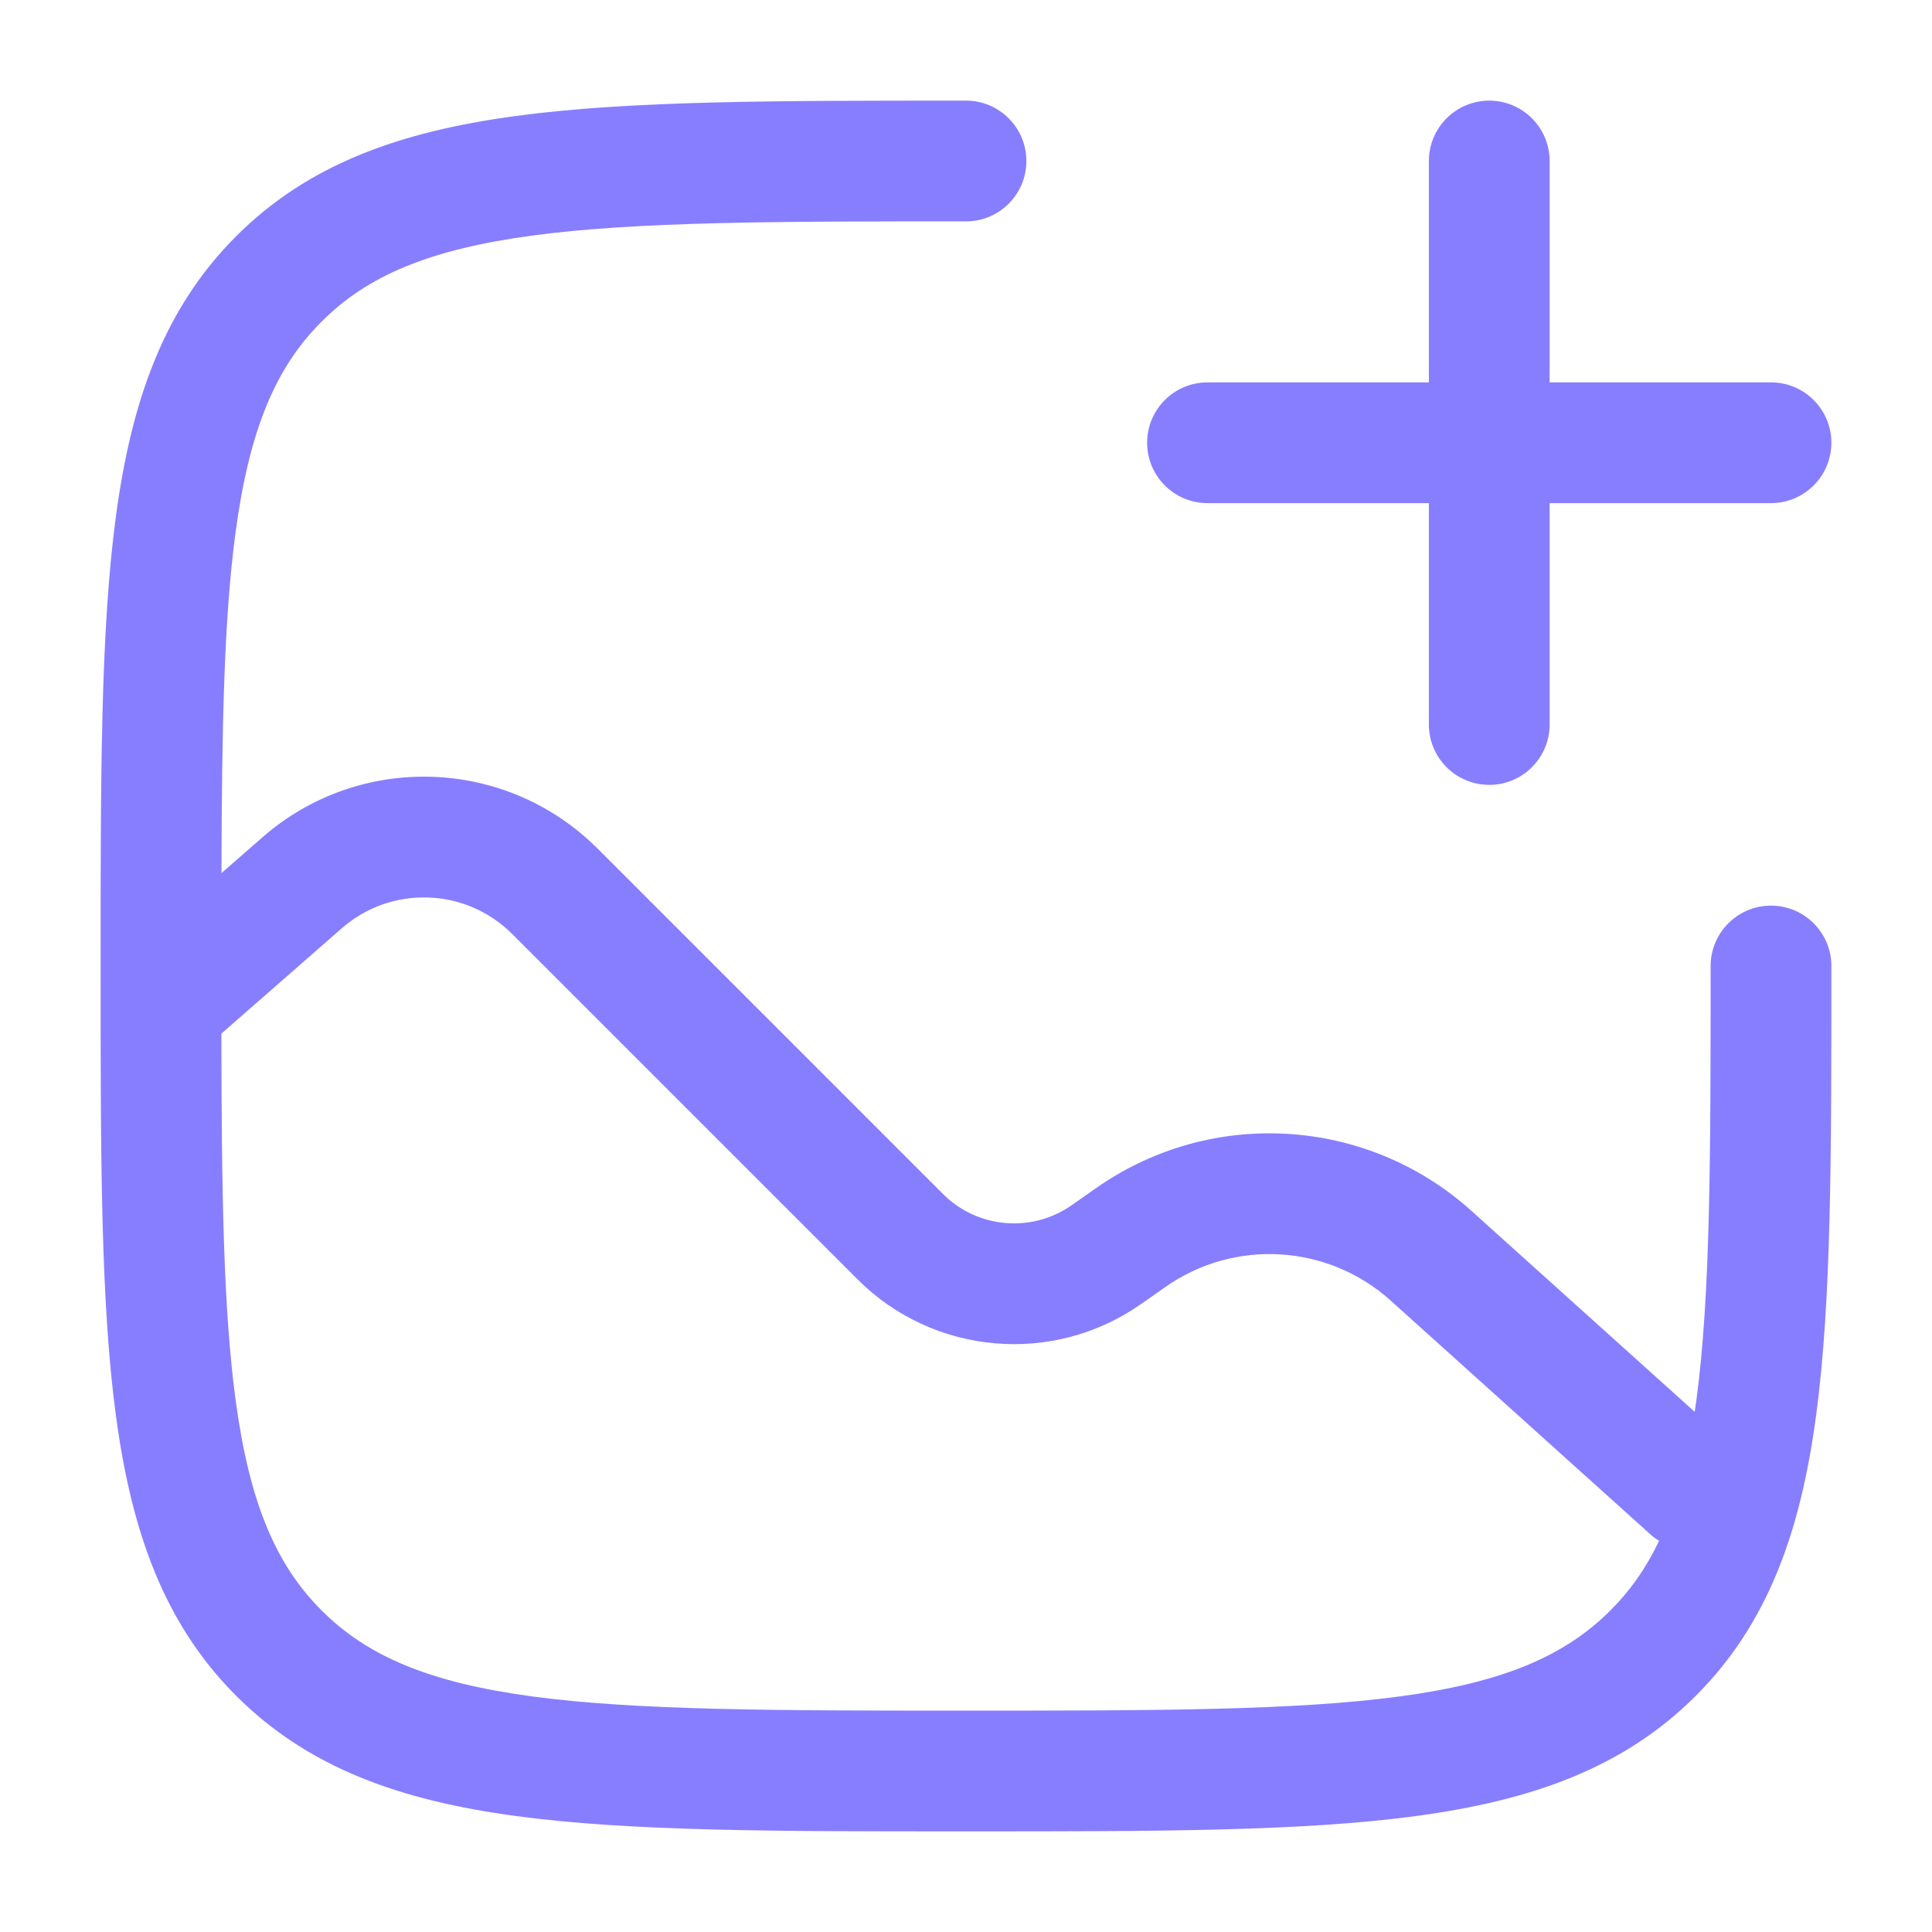
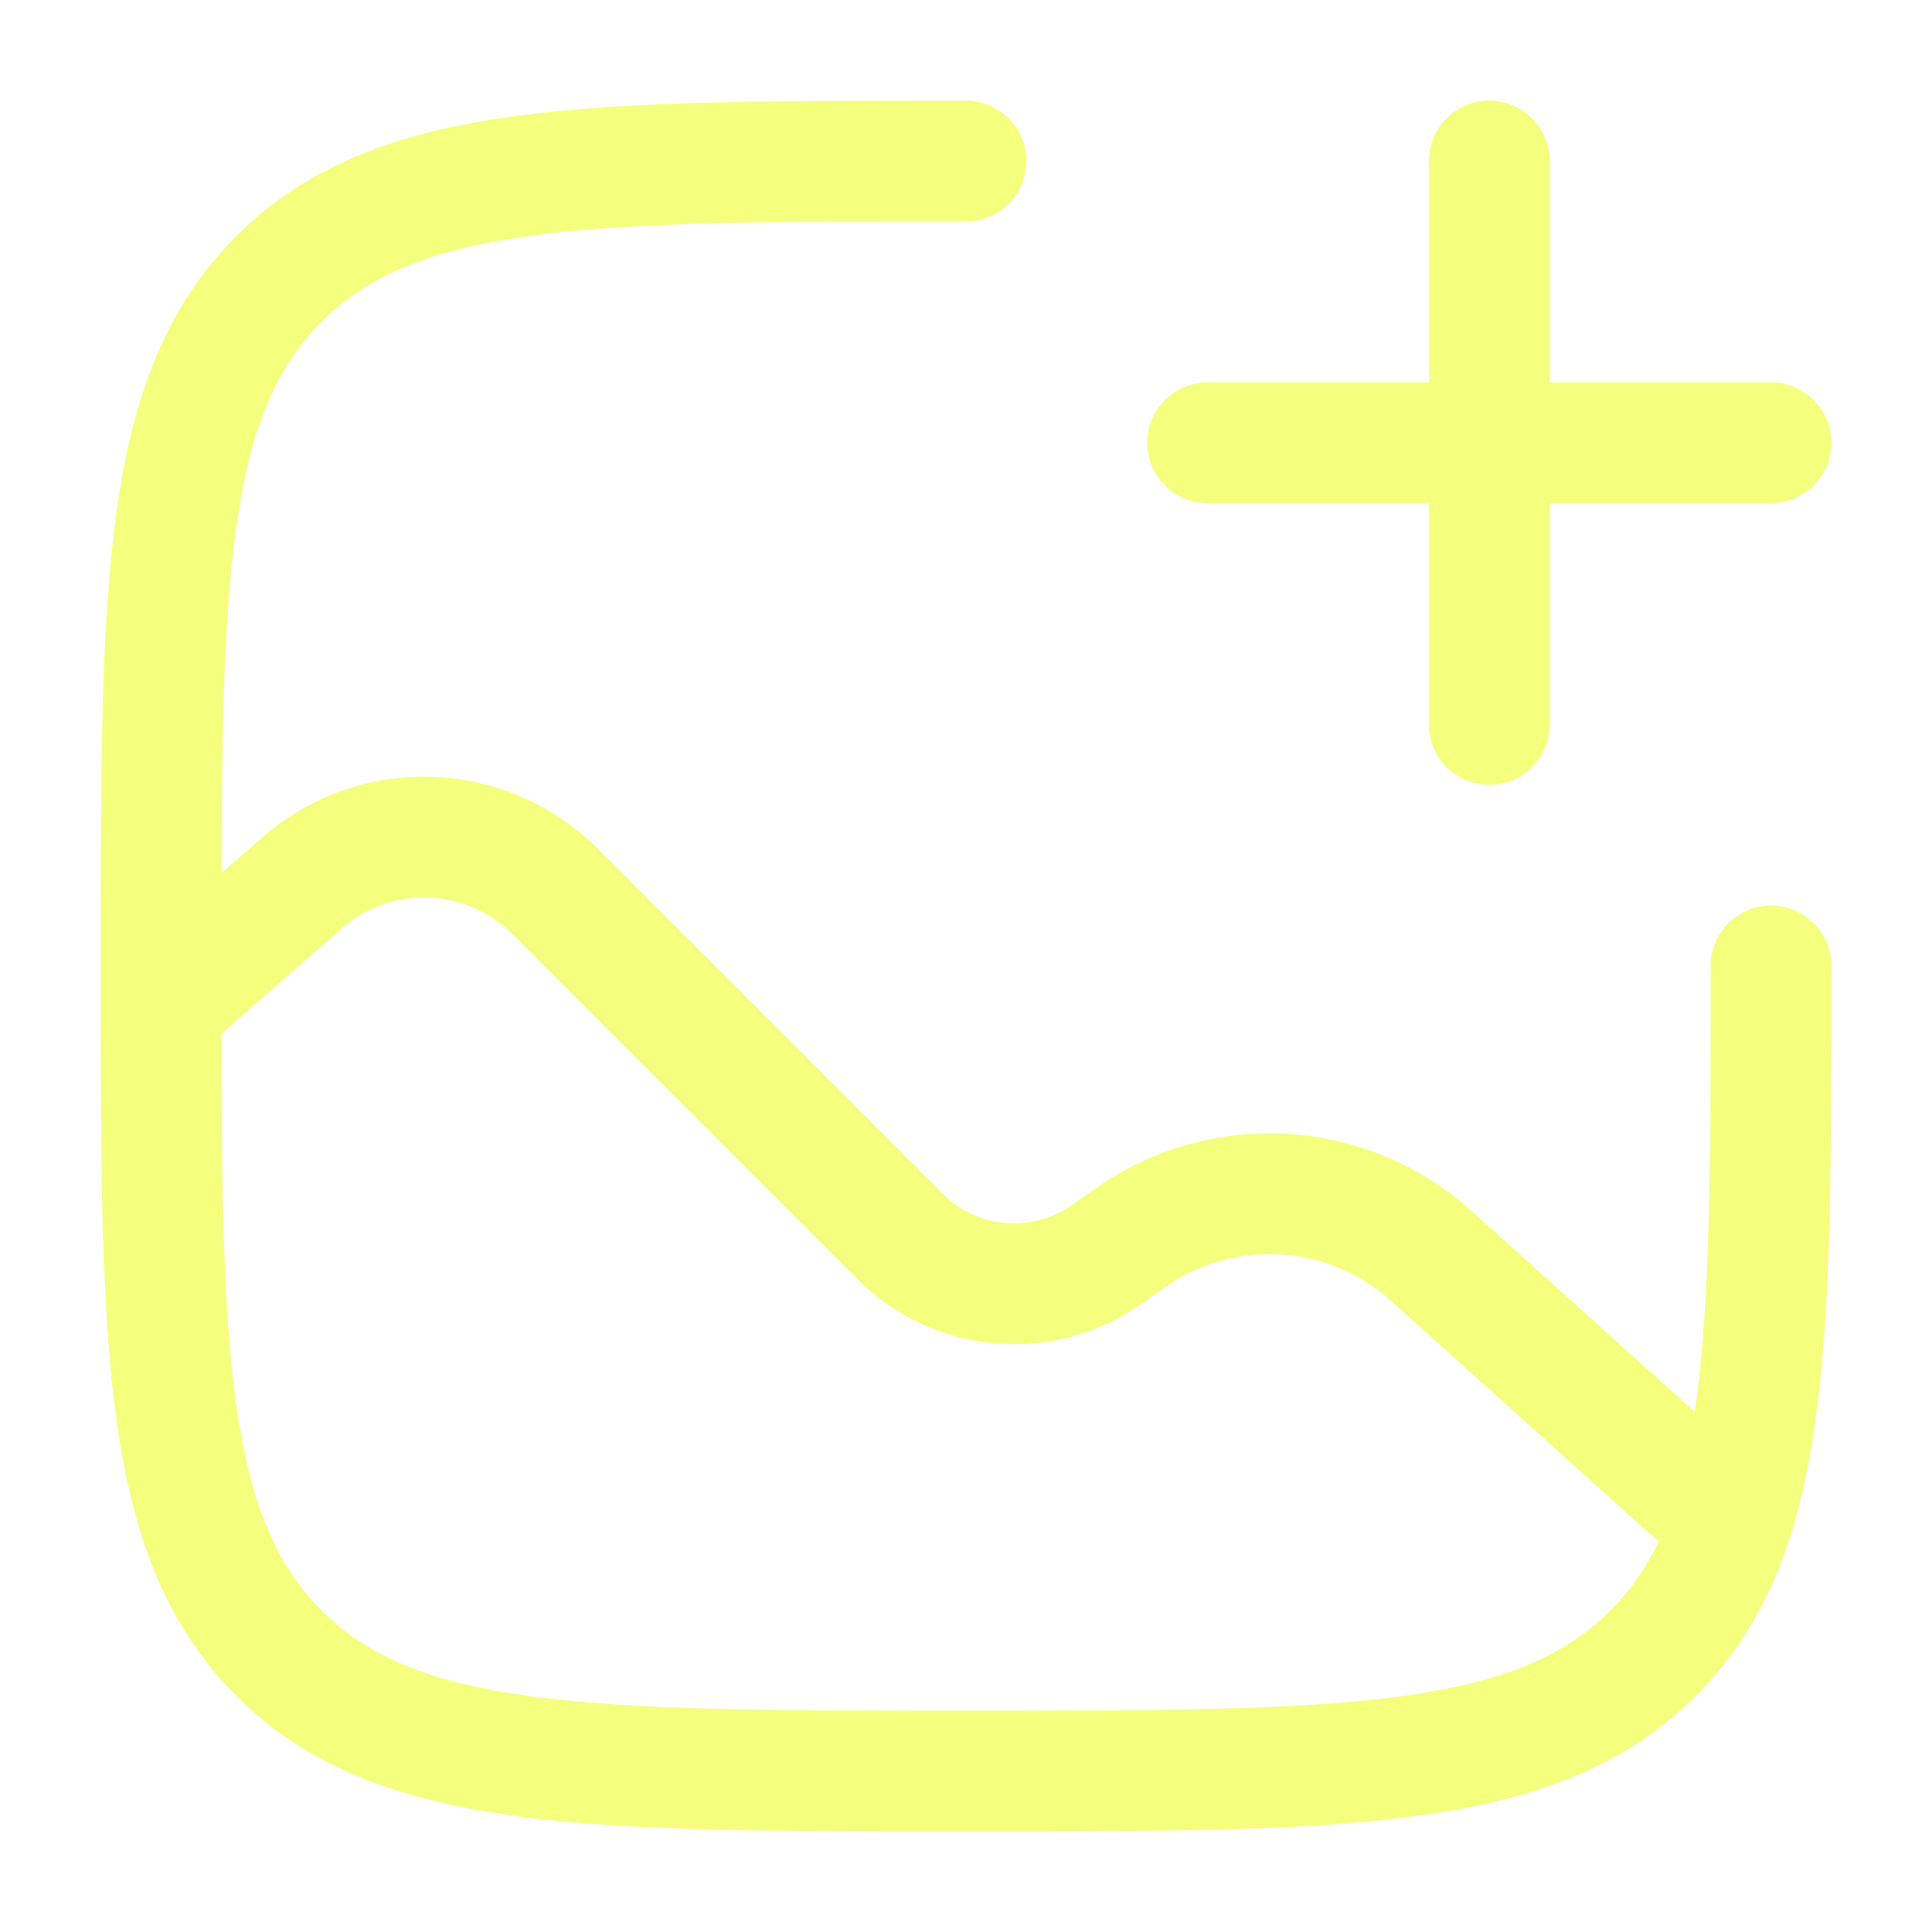
<svg xmlns="http://www.w3.org/2000/svg" width="24" height="24" viewBox="0 0 24 24" fill="none">
-   <path fill-rule="evenodd" clip-rule="evenodd" d="M18.5 1.25C18.914 1.25 19.25 1.586 19.25 2V4.75H22C22.414 4.75 22.75 5.086 22.75 5.5C22.75 5.914 22.414 6.25 22 6.25H19.25V9C19.25 9.414 18.914 9.75 18.5 9.75C18.086 9.75 17.75 9.414 17.75 9V6.25H15C14.586 6.25 14.25 5.914 14.25 5.5C14.25 5.086 14.586 4.75 15 4.75H17.75V2C17.75 1.586 18.086 1.25 18.5 1.25Z" fill="#877EFF" />
-   <path fill-rule="evenodd" clip-rule="evenodd" d="M12 1.25L11.943 1.25C9.634 1.25 7.825 1.25 6.414 1.44C4.969 1.634 3.829 2.039 2.934 2.934C2.039 3.829 1.634 4.969 1.44 6.414C1.25 7.825 1.25 9.634 1.25 11.943V12.057C1.25 14.366 1.25 16.175 1.44 17.586C1.634 19.031 2.039 20.171 2.934 21.066C3.829 21.961 4.969 22.366 6.414 22.56C7.825 22.75 9.634 22.75 11.943 22.75H12.057C14.366 22.75 16.175 22.75 17.586 22.56C19.031 22.366 20.171 21.961 21.066 21.066C21.961 20.171 22.366 19.031 22.56 17.586C22.75 16.175 22.75 14.366 22.75 12.057V12C22.75 11.586 22.414 11.25 22 11.25C21.586 11.25 21.25 11.586 21.25 12C21.25 14.378 21.248 16.086 21.074 17.386C21.067 17.438 21.06 17.488 21.052 17.538L18.278 15.041C16.979 13.872 15.044 13.755 13.613 14.761L13.315 14.97C12.818 15.319 12.142 15.261 11.713 14.831L7.423 10.541C6.287 9.406 4.466 9.345 3.258 10.403L2.751 10.846C2.756 9.054 2.781 7.693 2.926 6.614C3.098 5.335 3.425 4.564 3.995 3.995C4.564 3.425 5.335 3.098 6.614 2.926C7.914 2.752 9.622 2.75 12 2.75C12.414 2.75 12.75 2.414 12.75 2C12.75 1.586 12.414 1.25 12 1.25ZM2.926 17.386C3.098 18.665 3.425 19.436 3.995 20.005C4.564 20.575 5.335 20.902 6.614 21.074C7.914 21.248 9.622 21.25 12 21.25C14.378 21.25 16.087 21.248 17.386 21.074C18.665 20.902 19.436 20.575 20.005 20.005C20.249 19.762 20.448 19.481 20.61 19.14C20.571 19.117 20.533 19.089 20.498 19.057L17.275 16.156C16.495 15.454 15.334 15.385 14.476 15.988L14.178 16.197C13.084 16.966 11.597 16.837 10.652 15.892L6.362 11.602C5.785 11.025 4.86 10.994 4.245 11.532L2.75 12.84C2.753 14.788 2.773 16.245 2.926 17.386Z" fill="#877EFF" />
+   <path fill-rule="evenodd" clip-rule="evenodd" d="M18.5 1.25C18.914 1.25 19.25 1.586 19.25 2V4.75H22C22.414 4.75 22.75 5.086 22.75 5.5C22.75 5.914 22.414 6.25 22 6.25H19.25V9C19.25 9.414 18.914 9.75 18.5 9.75C18.086 9.75 17.75 9.414 17.75 9V6.25H15C14.586 6.25 14.25 5.914 14.25 5.5C14.25 5.086 14.586 4.75 15 4.75H17.75V2C17.75 1.586 18.086 1.25 18.5 1.25Z" fill="#f4ff7e" />
+   <path fill-rule="evenodd" clip-rule="evenodd" d="M12 1.25L11.943 1.25C9.634 1.25 7.825 1.25 6.414 1.44C4.969 1.634 3.829 2.039 2.934 2.934C2.039 3.829 1.634 4.969 1.44 6.414C1.25 7.825 1.25 9.634 1.25 11.943V12.057C1.25 14.366 1.25 16.175 1.44 17.586C1.634 19.031 2.039 20.171 2.934 21.066C3.829 21.961 4.969 22.366 6.414 22.56C7.825 22.75 9.634 22.75 11.943 22.75H12.057C14.366 22.75 16.175 22.75 17.586 22.56C19.031 22.366 20.171 21.961 21.066 21.066C21.961 20.171 22.366 19.031 22.56 17.586C22.75 16.175 22.75 14.366 22.75 12.057V12C22.75 11.586 22.414 11.25 22 11.25C21.586 11.25 21.25 11.586 21.25 12C21.25 14.378 21.248 16.086 21.074 17.386C21.067 17.438 21.06 17.488 21.052 17.538L18.278 15.041C16.979 13.872 15.044 13.755 13.613 14.761L13.315 14.97C12.818 15.319 12.142 15.261 11.713 14.831L7.423 10.541C6.287 9.406 4.466 9.345 3.258 10.403L2.751 10.846C2.756 9.054 2.781 7.693 2.926 6.614C3.098 5.335 3.425 4.564 3.995 3.995C4.564 3.425 5.335 3.098 6.614 2.926C7.914 2.752 9.622 2.75 12 2.75C12.414 2.75 12.75 2.414 12.75 2C12.75 1.586 12.414 1.25 12 1.25ZM2.926 17.386C3.098 18.665 3.425 19.436 3.995 20.005C4.564 20.575 5.335 20.902 6.614 21.074C7.914 21.248 9.622 21.25 12 21.25C14.378 21.25 16.087 21.248 17.386 21.074C18.665 20.902 19.436 20.575 20.005 20.005C20.249 19.762 20.448 19.481 20.61 19.14C20.571 19.117 20.533 19.089 20.498 19.057L17.275 16.156C16.495 15.454 15.334 15.385 14.476 15.988L14.178 16.197C13.084 16.966 11.597 16.837 10.652 15.892L6.362 11.602C5.785 11.025 4.86 10.994 4.245 11.532L2.75 12.84C2.753 14.788 2.773 16.245 2.926 17.386Z" fill="#f4ff7e" />
</svg>
